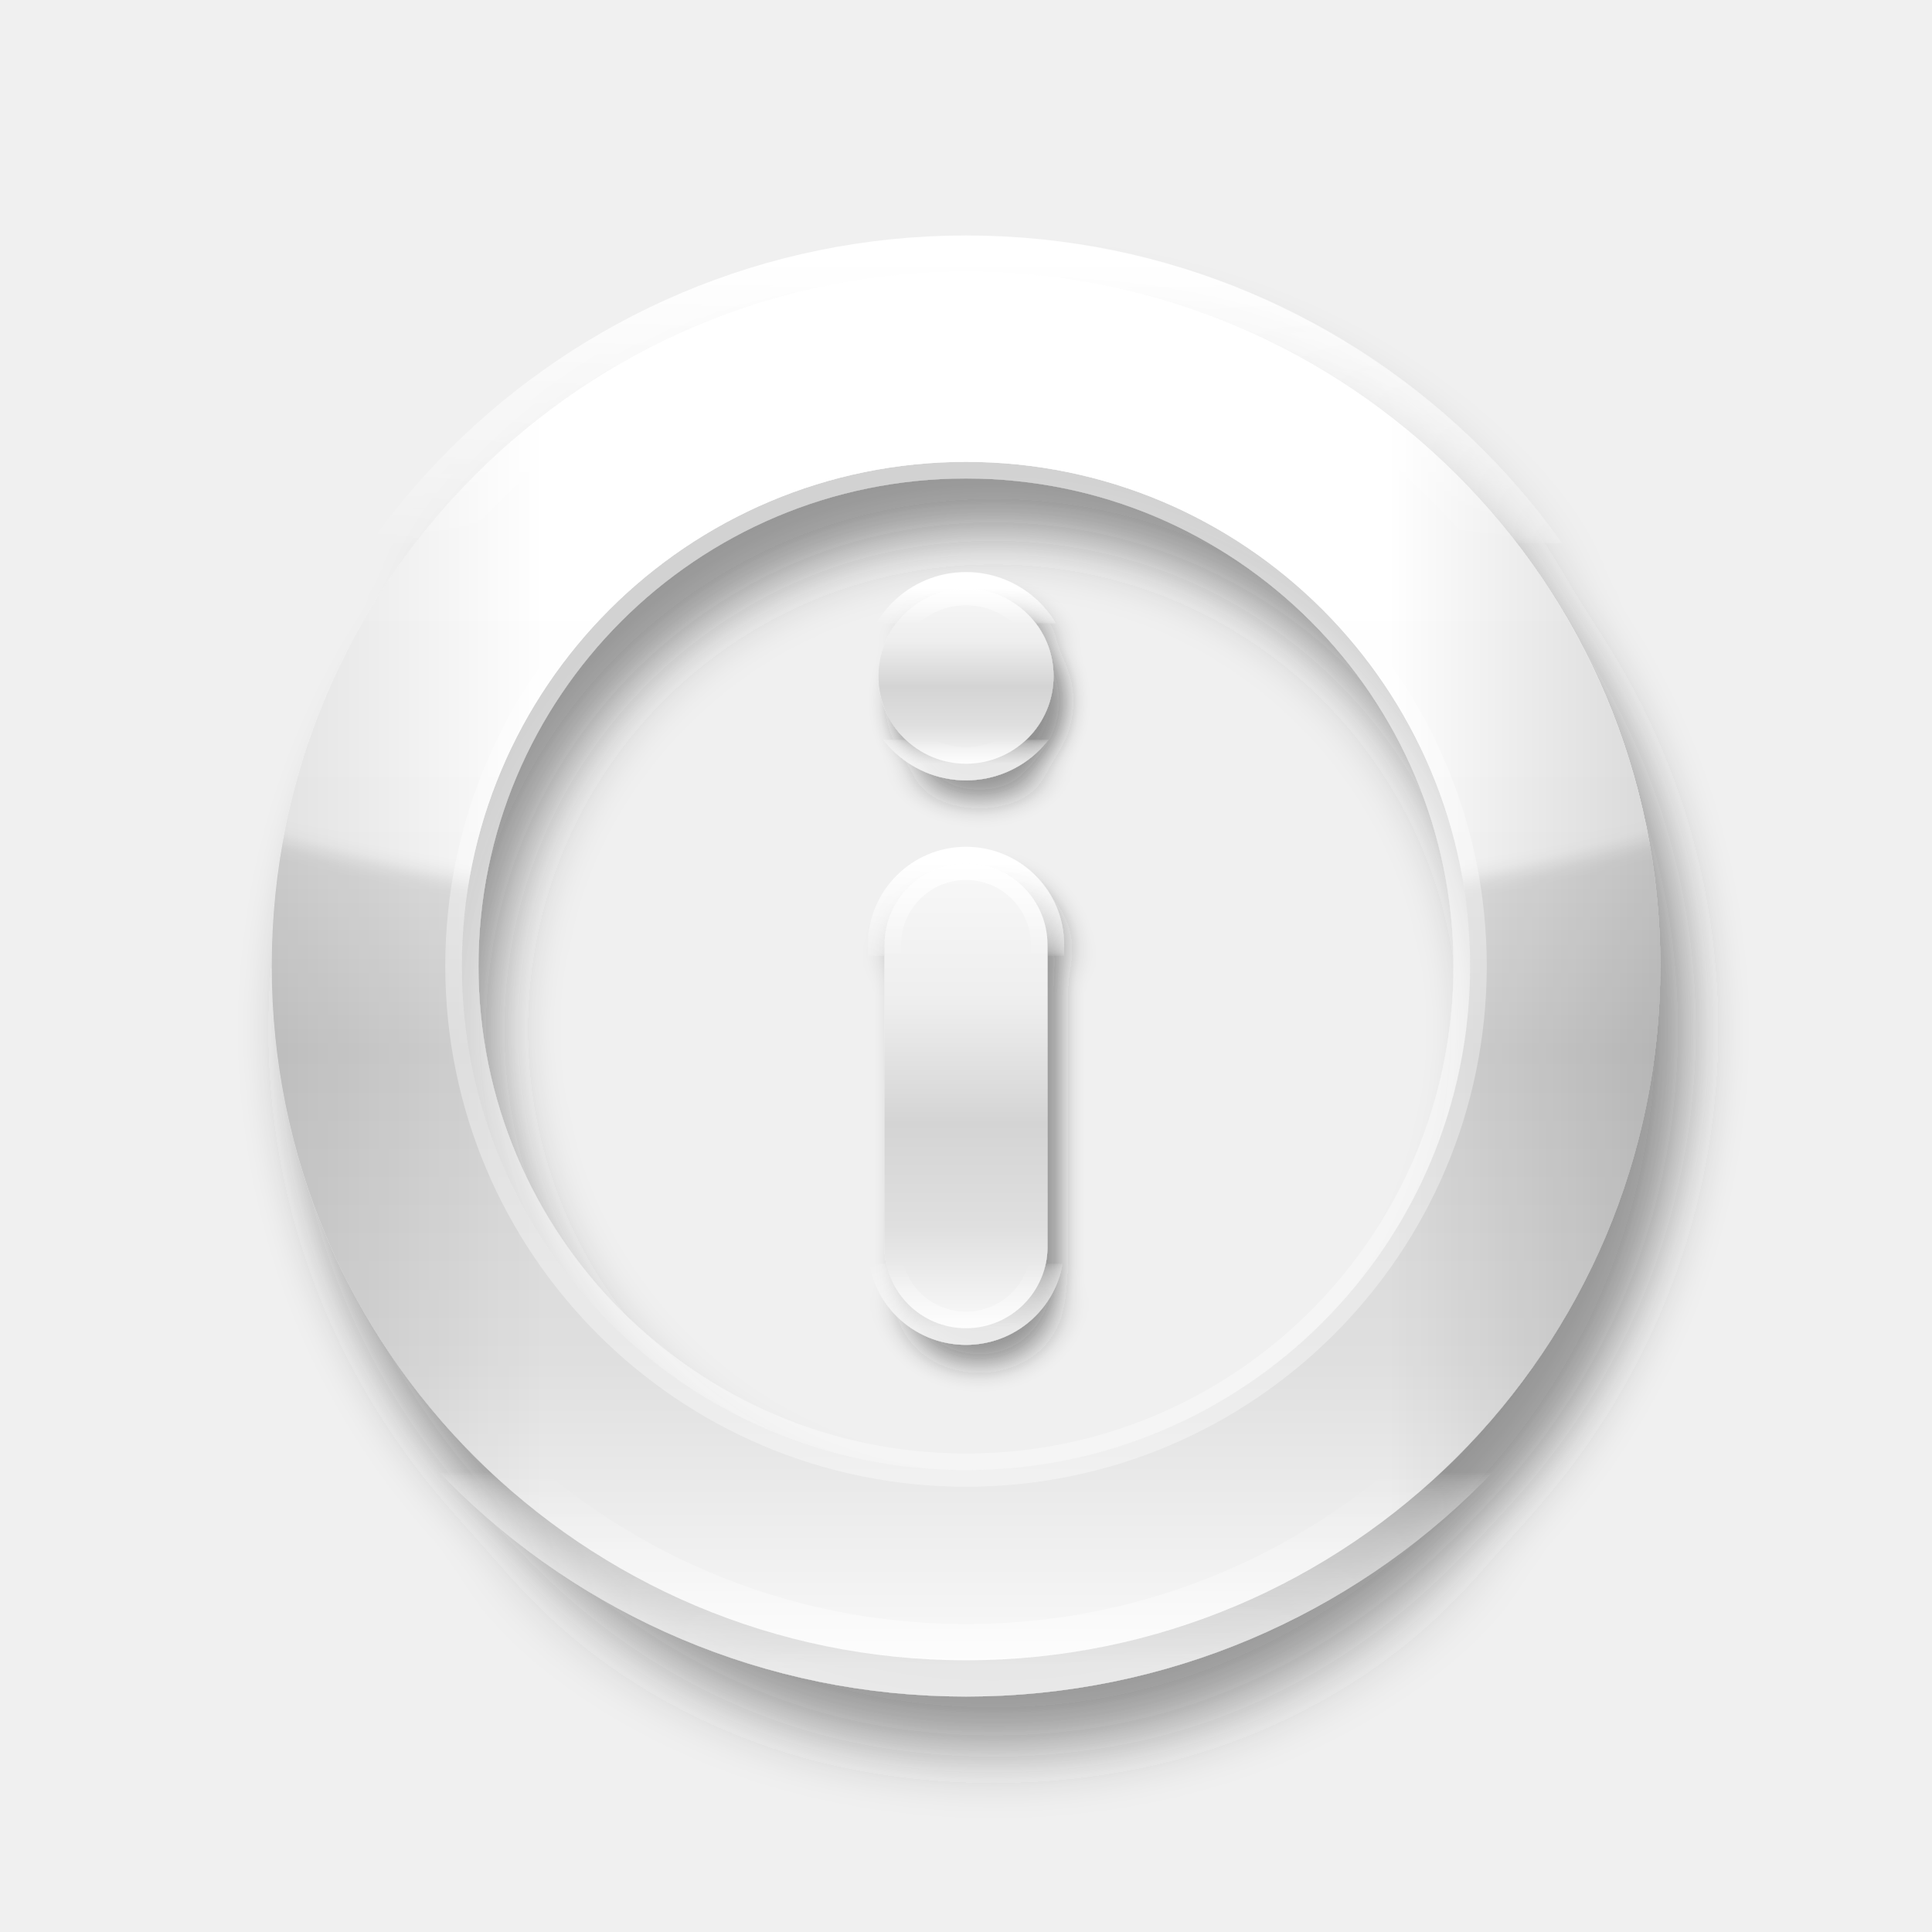
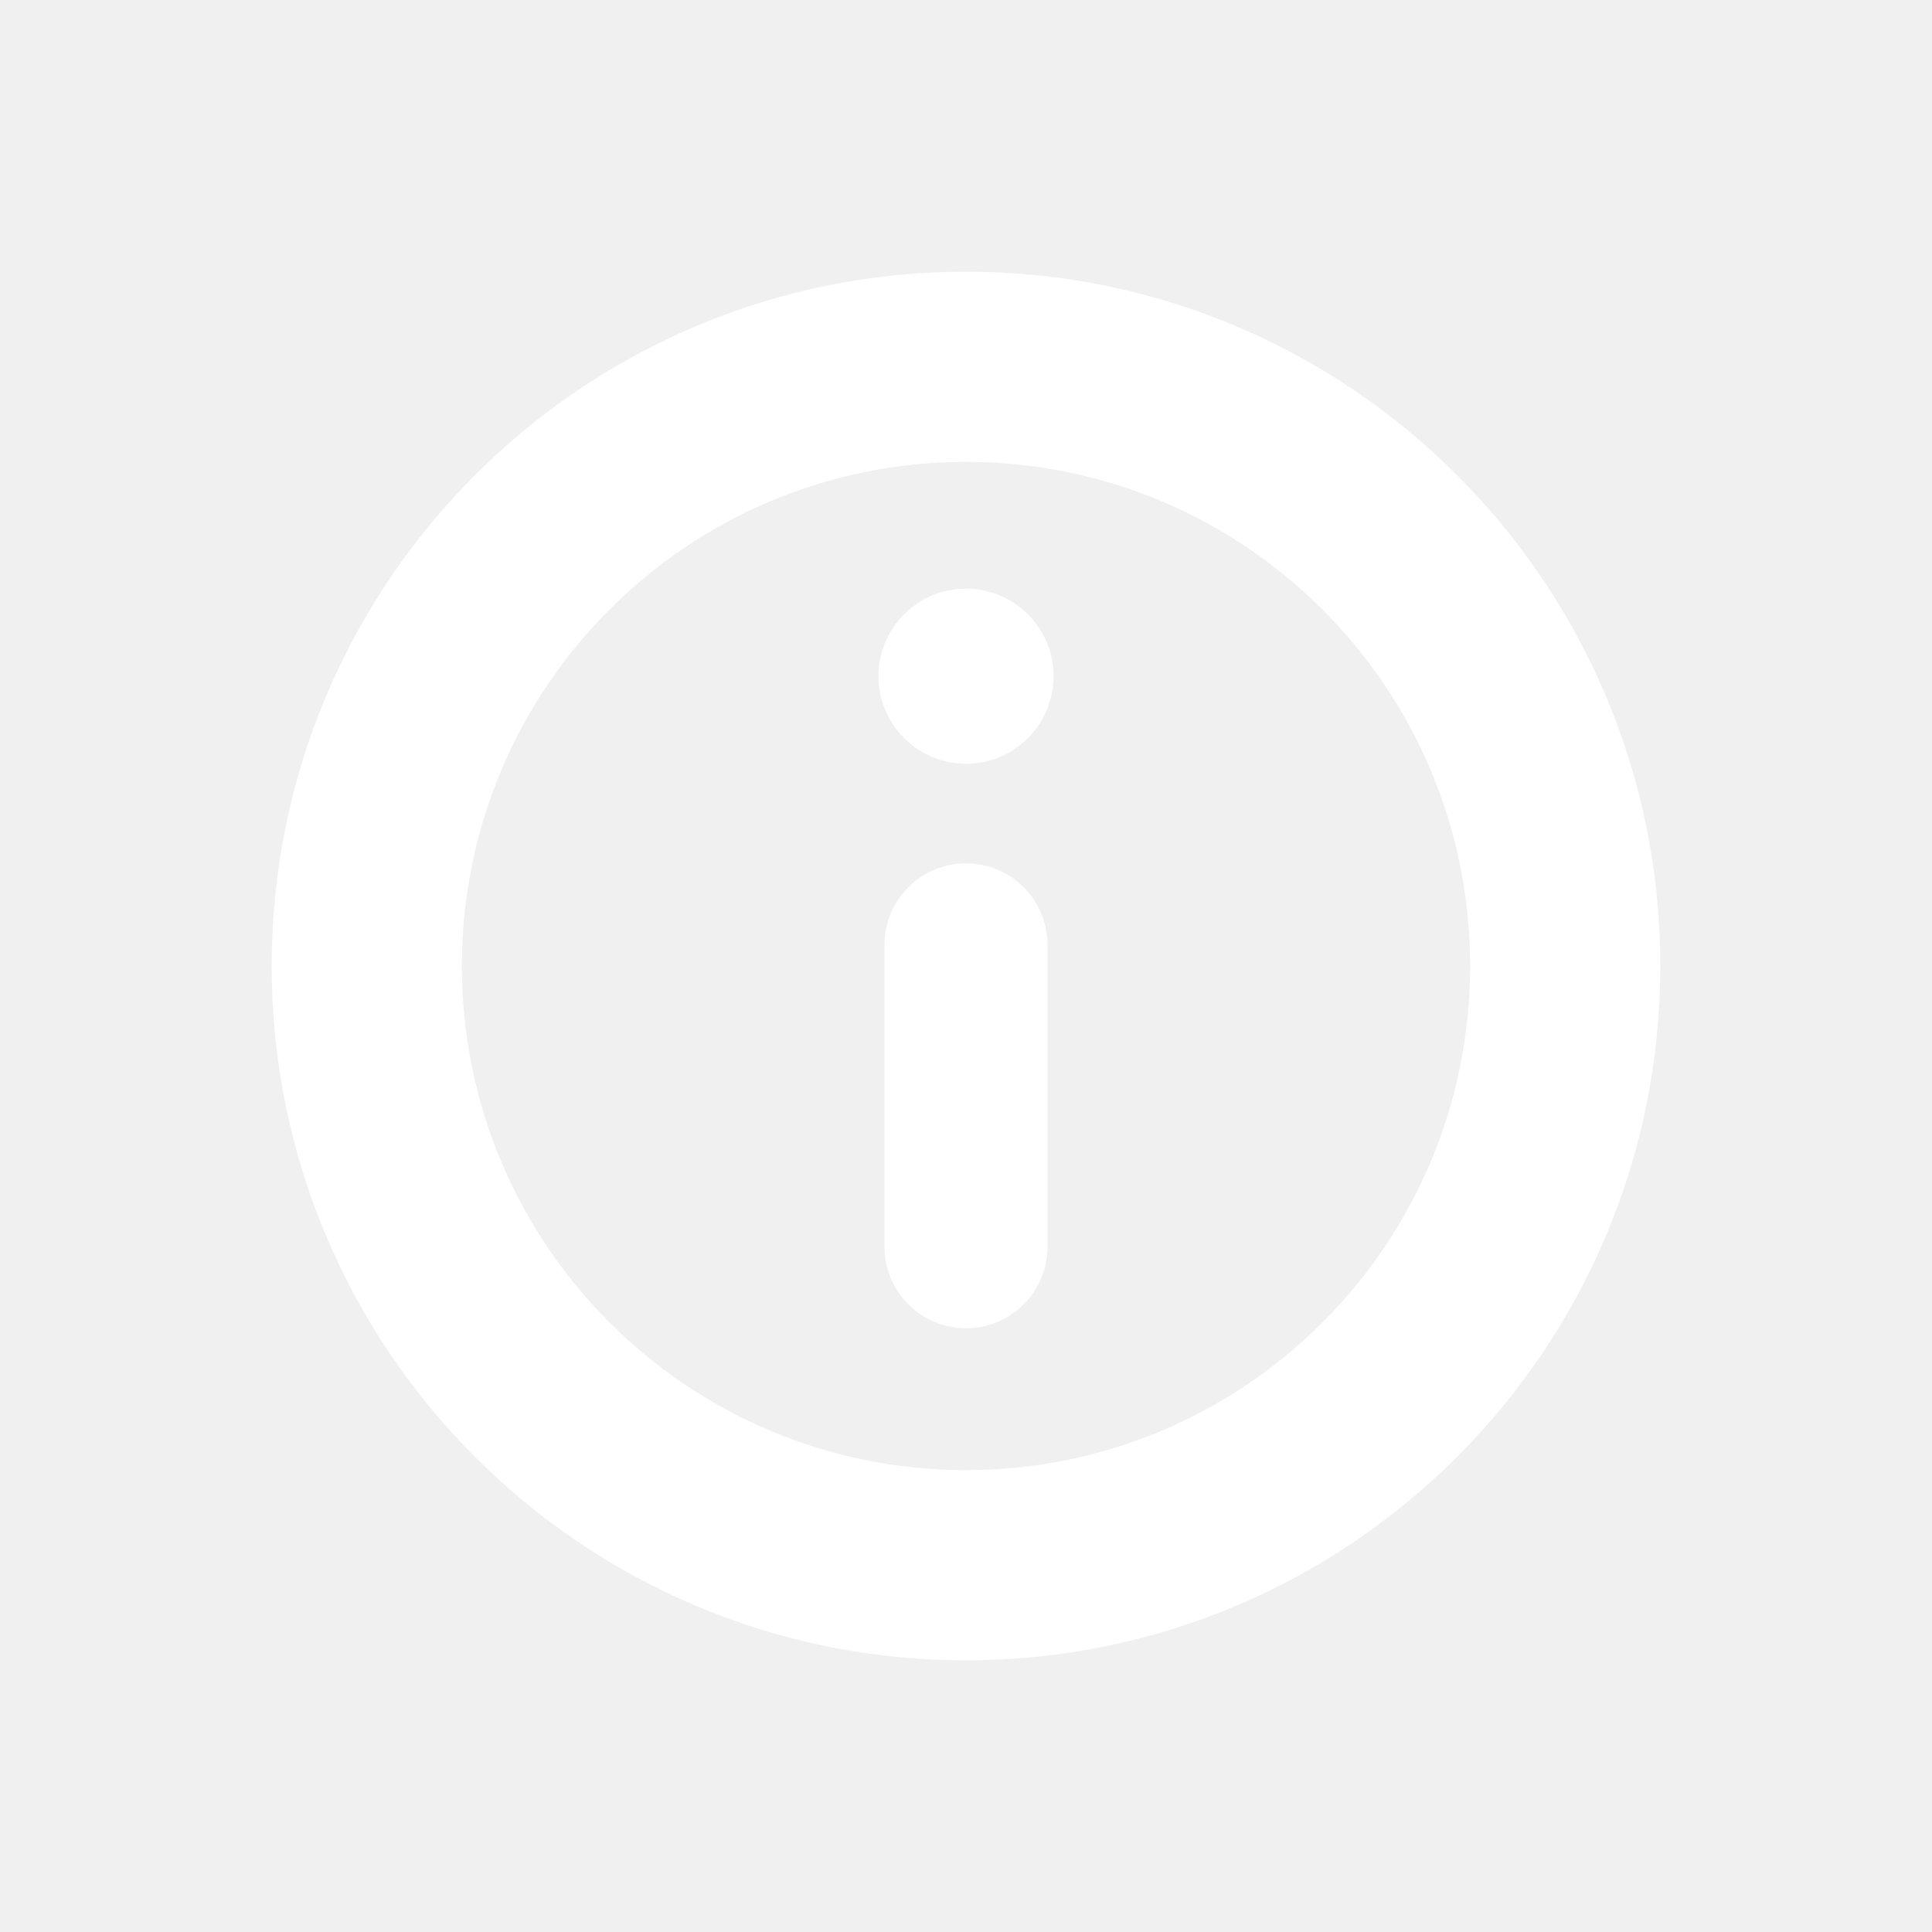
<svg xmlns="http://www.w3.org/2000/svg" viewBox="0 0 32 32">
-   <defs>
-     <linearGradient id="face" x1="0" y1="0" x2="0" y2="1">
-       <stop offset="0" stop-color="#f8f8f8" />
-       <stop offset="0.3" stop-color="#eeeeee" />
-       <stop offset="0.56" stop-color="#d4d4d4" />
-       <stop offset="0.78" stop-color="#dfdfdf" />
-       <stop offset="1" stop-color="#fafafa" />
-     </linearGradient>
-     <linearGradient id="gloss" x1="0" y1="0" x2="0" y2="1">
-       <stop offset="0" stop-color="#ffffff" />
-       <stop offset="0.76" stop-color="#ffffff" stop-opacity="0.96" />
-       <stop offset="1" stop-color="#ffffff" stop-opacity="0.86" />
-     </linearGradient>
-     <linearGradient id="edge" x1="0" y1="0" x2="0" y2="1">
-       <stop offset="0" stop-color="#ffffff" stop-opacity="0.98" />
-       <stop offset="0.2" stop-color="#ffffff" stop-opacity="0" />
-       <stop offset="0.86" stop-color="#ffffff" stop-opacity="0" />
-       <stop offset="1" stop-color="#ffffff" stop-opacity="0.62" />
-     </linearGradient>
-     <linearGradient id="turn" x1="0" y1="0" x2="1" y2="0">
-       <stop offset="0" stop-color="#000000" stop-opacity="0.11" />
-       <stop offset="0.2" stop-color="#000000" stop-opacity="0" />
-       <stop offset="0.8" stop-color="#000000" stop-opacity="0" />
-       <stop offset="1" stop-color="#000000" stop-opacity="0.15" />
-     </linearGradient>
-     <filter id="drop" x="-35%" y="-35%" width="180%" height="190%">
-       <feDropShadow dx="0.45" dy="1.05" stdDeviation="0.46" flood-color="#303030" flood-opacity="0.48" />
-     </filter>
-     <filter id="lift" x="-45%" y="-45%" width="200%" height="210%">
-       <feDropShadow dx="0.22" dy="0.42" stdDeviation="0.18" flood-color="#252525" flood-opacity="0.46" />
-     </filter>
-     <filter id="polish" x="-10%" y="-10%" width="120%" height="120%">
-       <feGaussianBlur stdDeviation="0.15" />
-     </filter>
-     <circle id="outside" cx="16" cy="16" r="11.5" />
-     <circle id="inside" cx="16" cy="16" r="8.35" />
-     <path id="ring" fill-rule="evenodd" clip-rule="evenodd" d="M4.5 16a11.5 11.5 0 1 1 23 0 11.5 11.5 0 1 1-23 0z              M7.65 16a8.35 8.35 0 1 0 16.7 0 8.35 8.35 0 1 0-16.7 0z" />
-     <path id="ring-gloss" d="M3 3h26v10.4c-6.6 2.4-19.4 2.4-26 0z" />
-     <clipPath id="ring-clip">
-       <use href="#ring" />
-     </clipPath>
-   </defs>
-   <g filter="url(#drop)">
-     <use href="#ring" fill="url(#face)" />
-     <g clip-path="url(#ring-clip)">
-       <use href="#ring-gloss" fill="url(#gloss)" filter="url(#polish)" />
-     </g>
-     <use href="#ring" fill="url(#turn)" />
-     <use href="#outside" fill="none" stroke="url(#edge)" stroke-width="1.2" />
-     <use href="#inside" fill="none" stroke="#ffffff" stroke-opacity="0.34" stroke-width="0.55" />
-   </g>
-   <g fill="url(#face)" stroke="url(#edge)" stroke-width="0.55" filter="url(#lift)">
+   <g fill="#fff">
+     <path fill-rule="evenodd" clip-rule="evenodd" d="M4.5 16a11.5 11.5 0 1 1 23 0 11.5 11.5 0 1 1-23 0z M7.65 16a8.35 8.35 0 1 0 16.7 0 8.35 8.35 0 1 0-16.7 0z" />
    <circle cx="16" cy="11.2" r="1.45" />
    <rect x="14.65" y="14.3" width="2.7" height="7.7" rx="1.35" />
  </g>
</svg>
